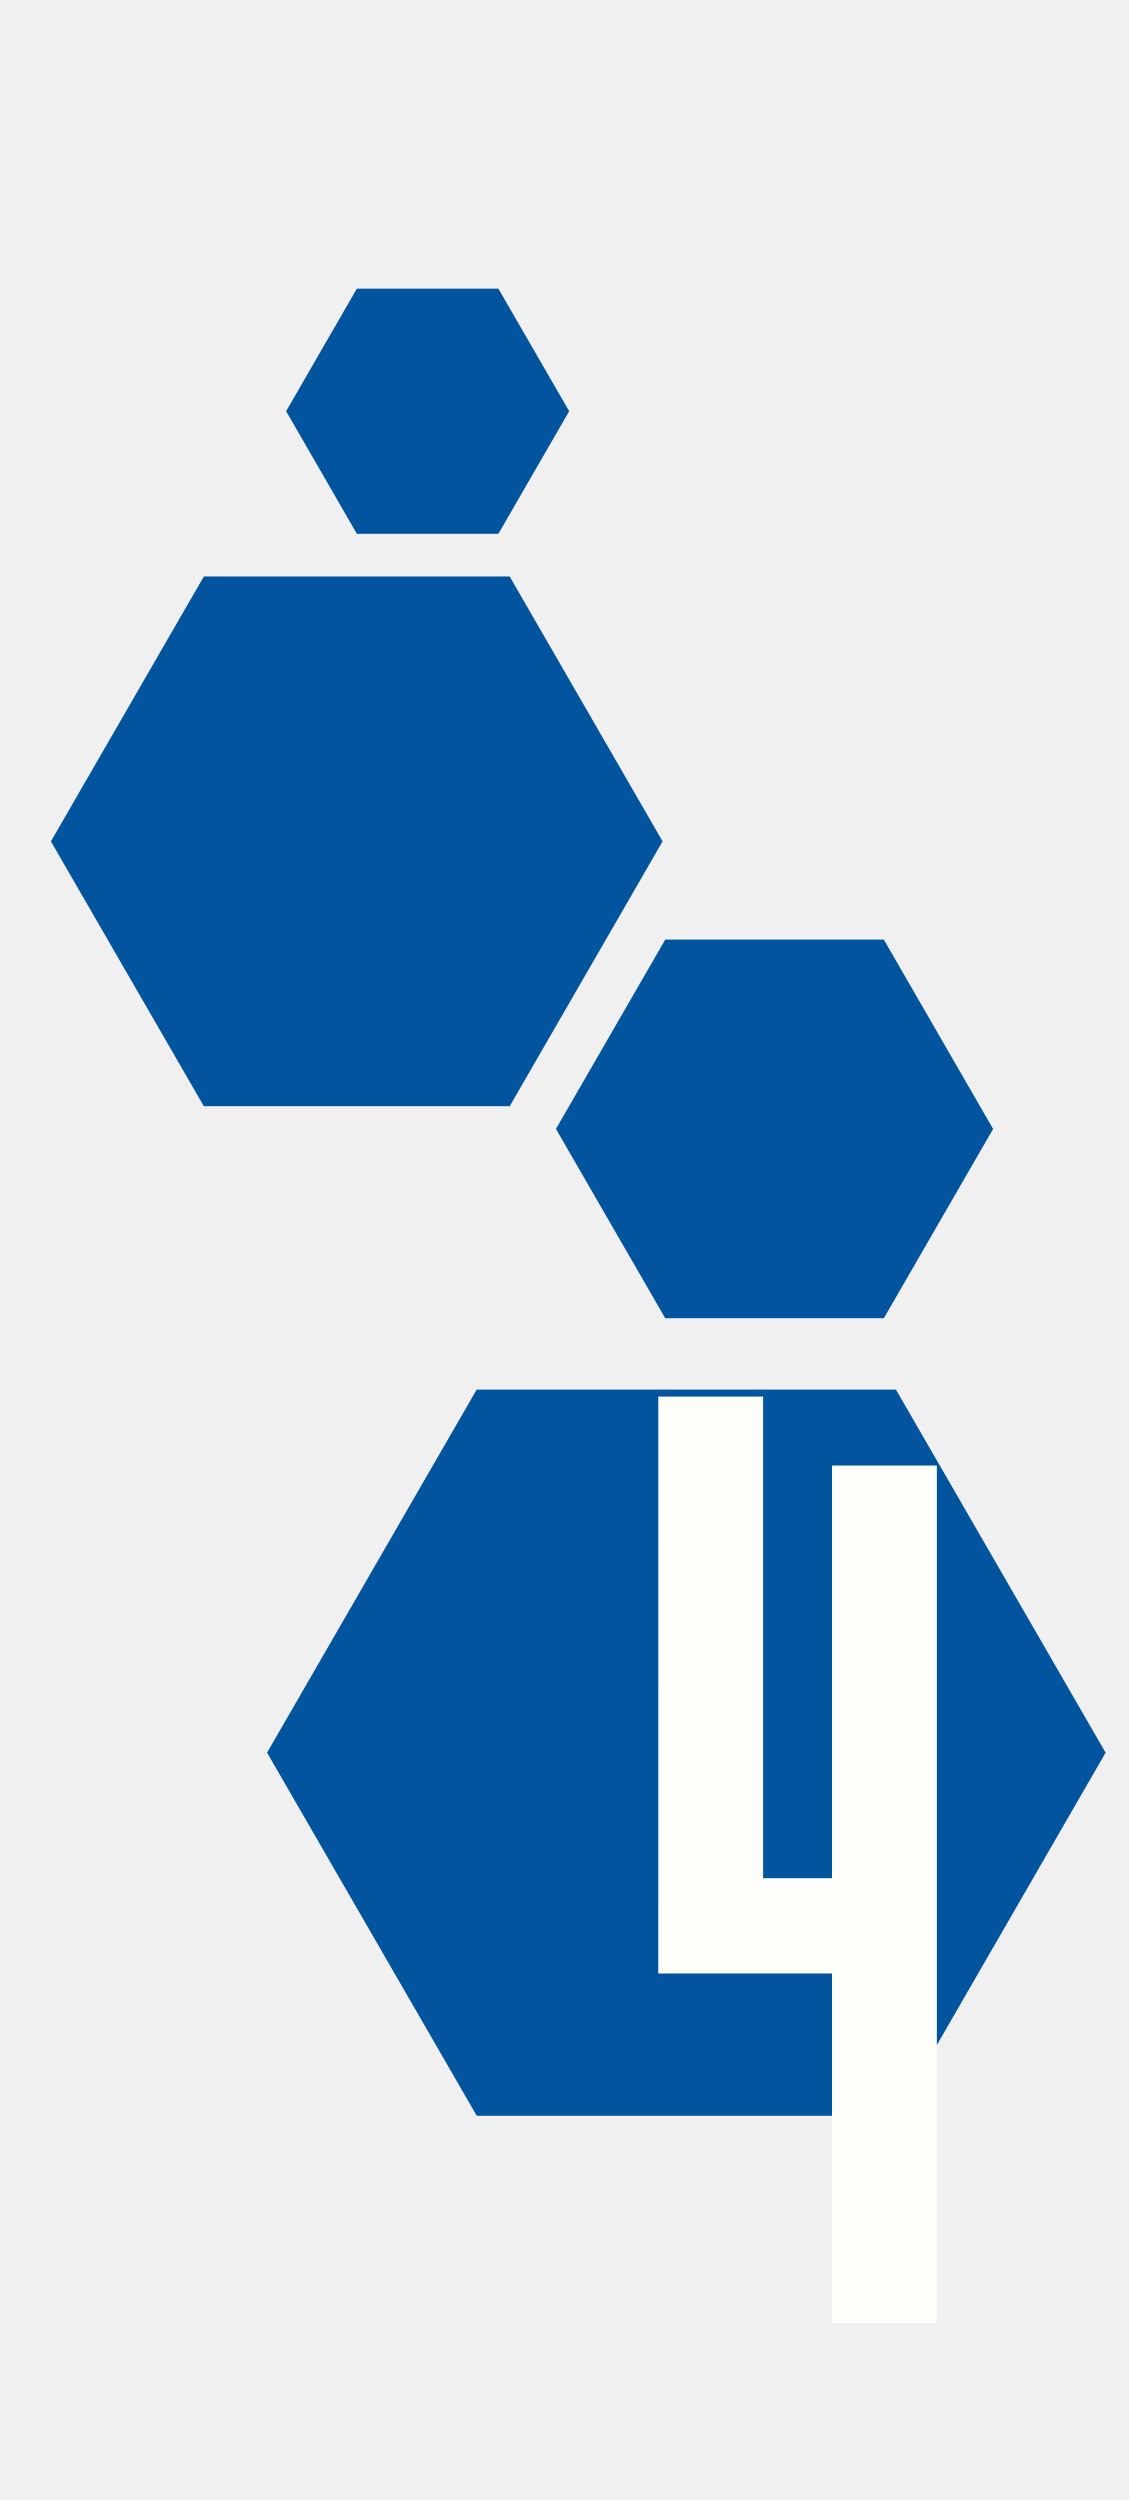
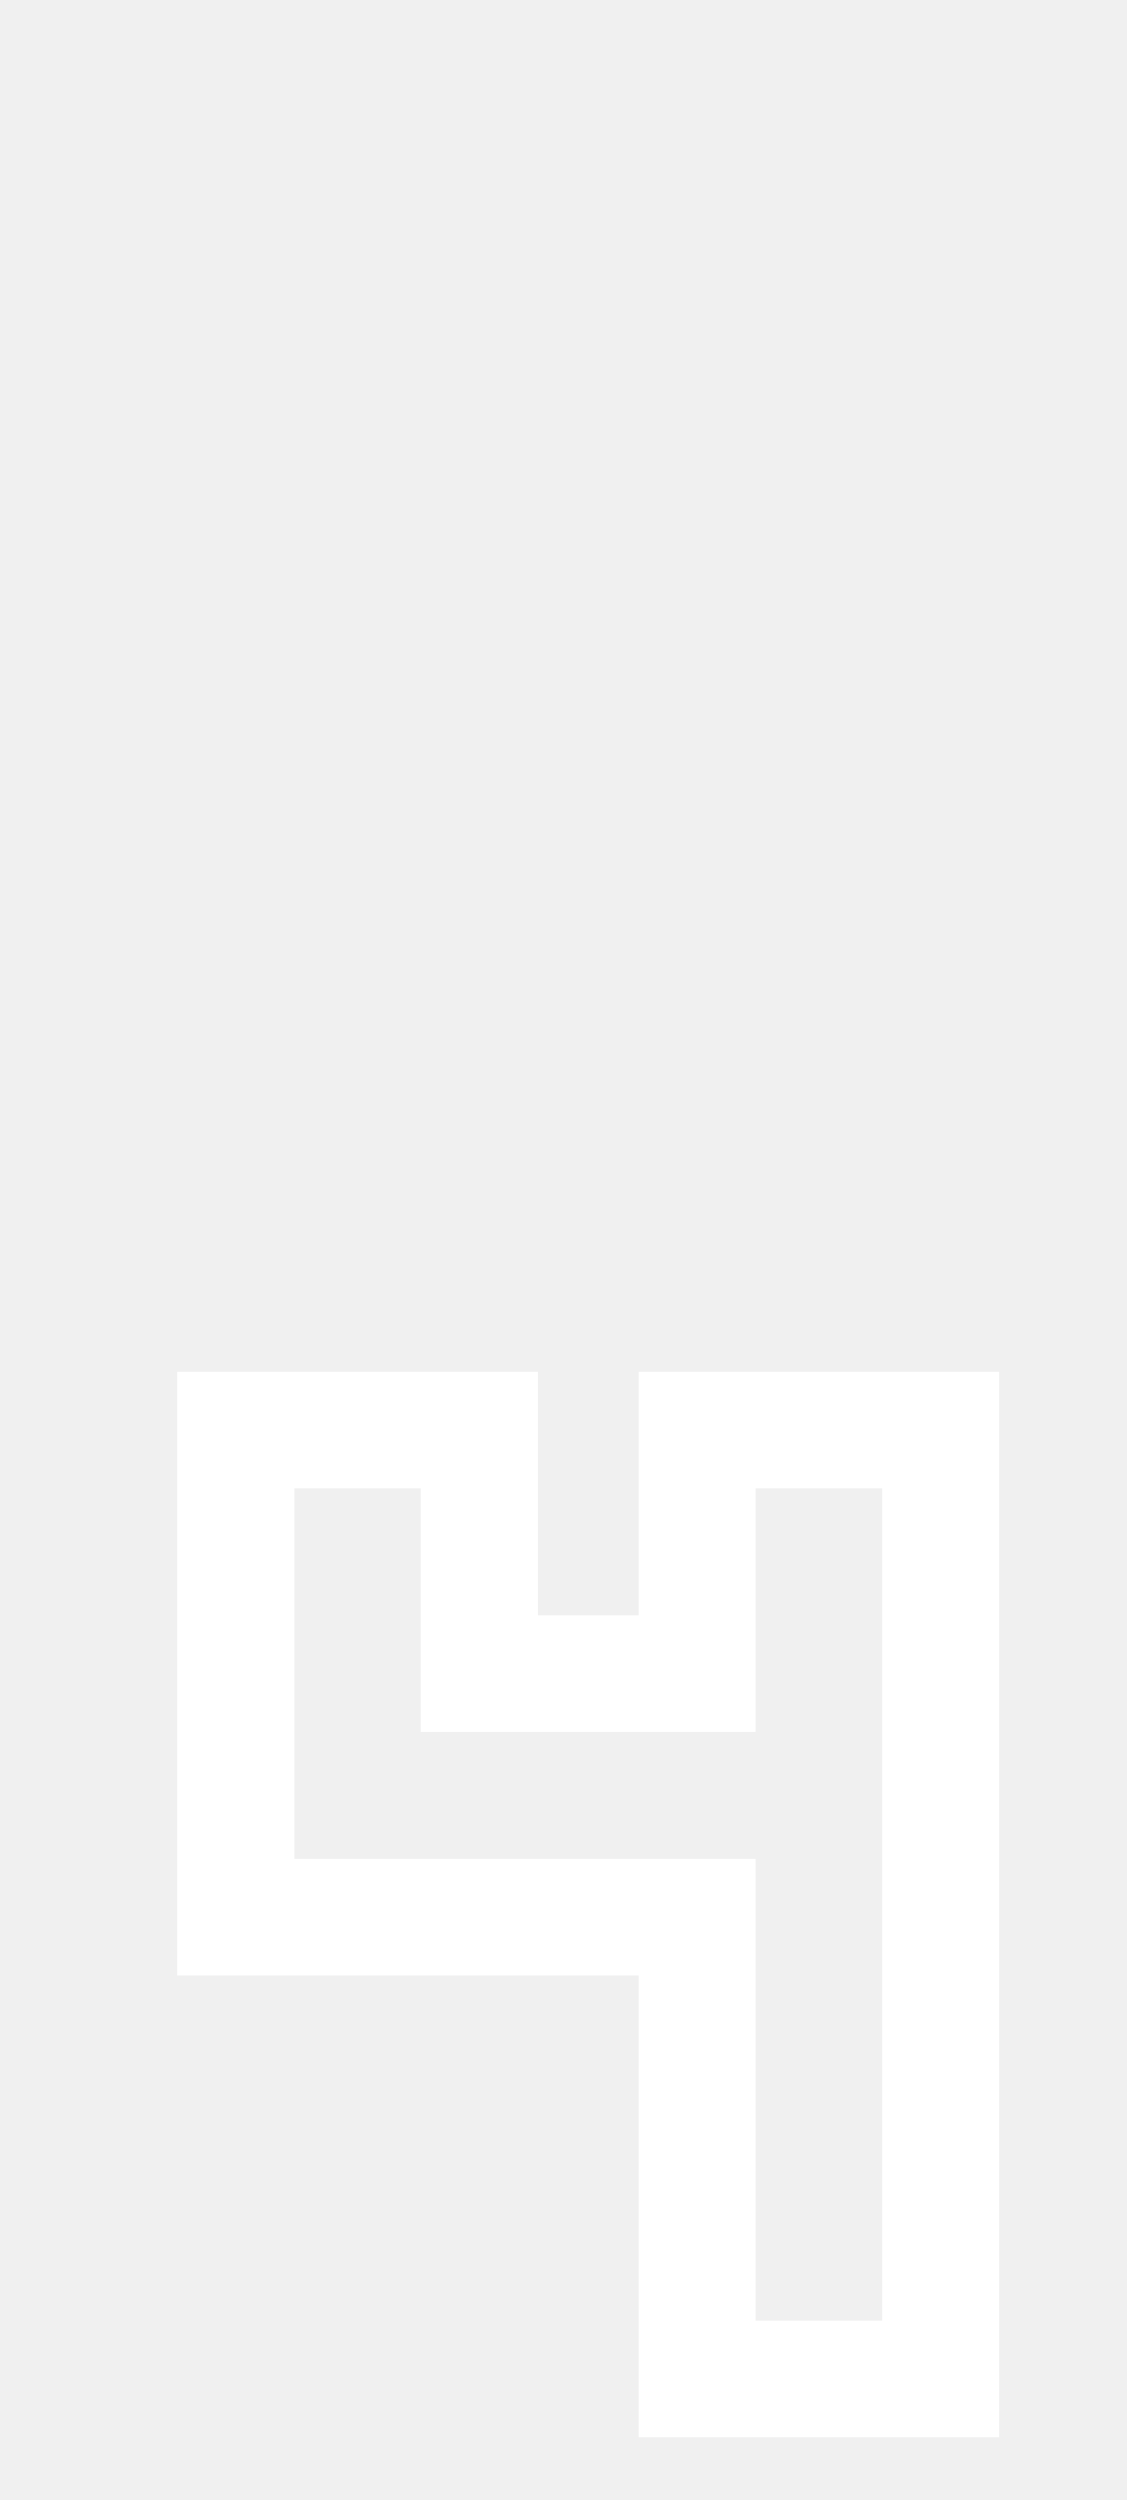
- <svg xmlns="http://www.w3.org/2000/svg" width="37" height="82">
-   <path fill="#01549d" d="m16.347 9.468 2.322 4.02-2.322 4.02h-4.642l-2.32-4.02 2.32-4.02Zm.37 9.44 5.016 8.689-5.015 8.687H6.686L1.67 27.597l5.016-8.688ZM28.99 30.82l3.584 6.21-3.584 6.208h-7.17l-3.585-6.209 3.585-6.209zm.398 14.76 6.876 11.908-6.876 11.91h-13.75L8.76 57.487l6.875-11.908Z" />
-   <path fill="#fdfefa" d="M21.592 45.809h3.438v15.795h2.26V48.07h3.439V76.19H27.29v-11.46h-5.699z" />
+ <svg xmlns="http://www.w3.org/2000/svg" version="1.1" width="0.123in" height="0.273in" viewBox="0 0 37 82">
+   <path id="path1" fill="white" stroke="none" stroke-width="1" d="M 32.82,80.00            C 32.82,80.00 20.98,80.00 20.98,80.00              20.98,80.00 20.98,64.83 20.98,64.83              20.98,64.83 5.82,64.83 5.82,64.83              5.82,64.83 5.82,45.00 5.82,45.00              5.82,45.00 17.67,45.00 17.67,45.00              17.67,45.00 17.67,53.00 17.67,53.00              17.67,53.00 20.98,53.00 20.98,53.00              20.98,53.00 20.98,45.00 20.98,45.00              20.98,45.00 32.82,45.00 32.82,45.00              32.82,45.00 32.82,80.00 32.82,80.00 Z            M 24.82,48.83            C 24.82,48.83 24.82,56.83 24.82,56.83              24.82,56.83 13.82,56.83 13.82,56.83              13.82,56.83 13.82,48.83 13.82,48.83              13.82,48.83 9.67,48.83 9.67,48.83              9.67,48.83 9.67,61.00 9.67,61.00              9.67,61.00 24.82,61.00 24.82,61.00              24.82,61.00 24.82,76.17 24.82,76.17              24.82,76.17 28.98,76.17 28.98,76.17              28.98,76.17 28.98,48.83 28.98,48.83              28.98,48.83 24.82,48.83 24.82,48.83 Z">
+         </path>
</svg>
